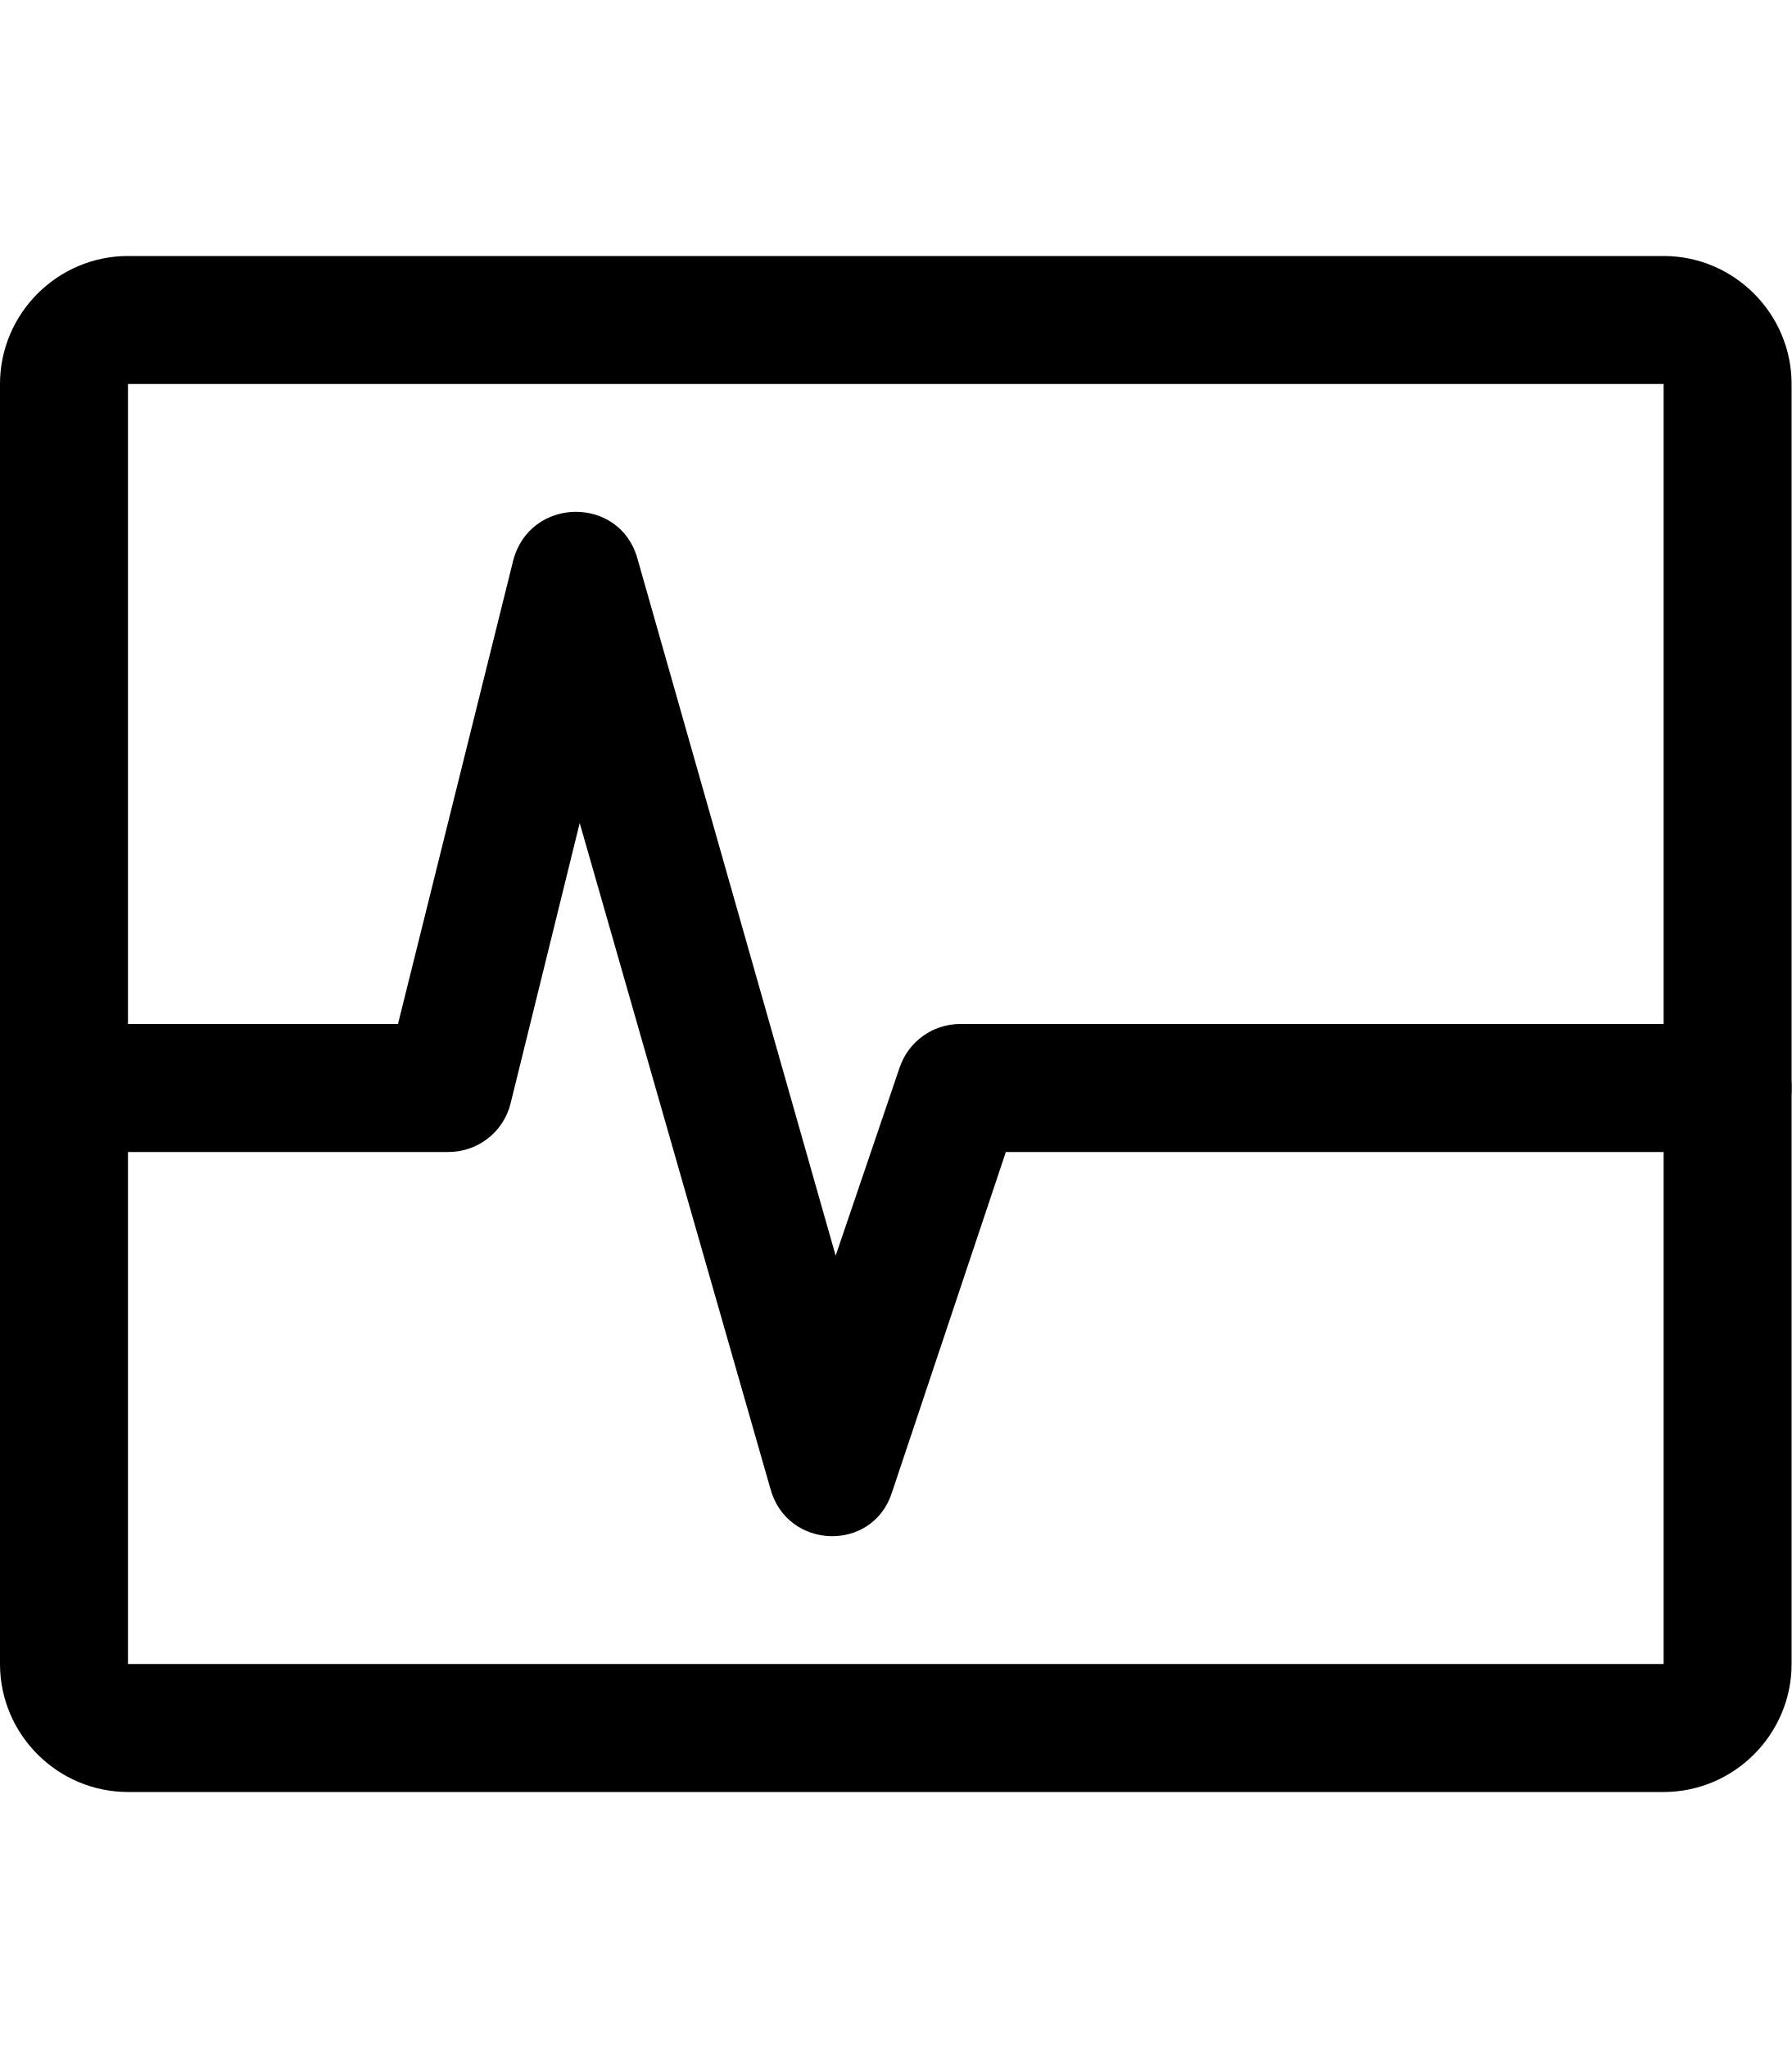
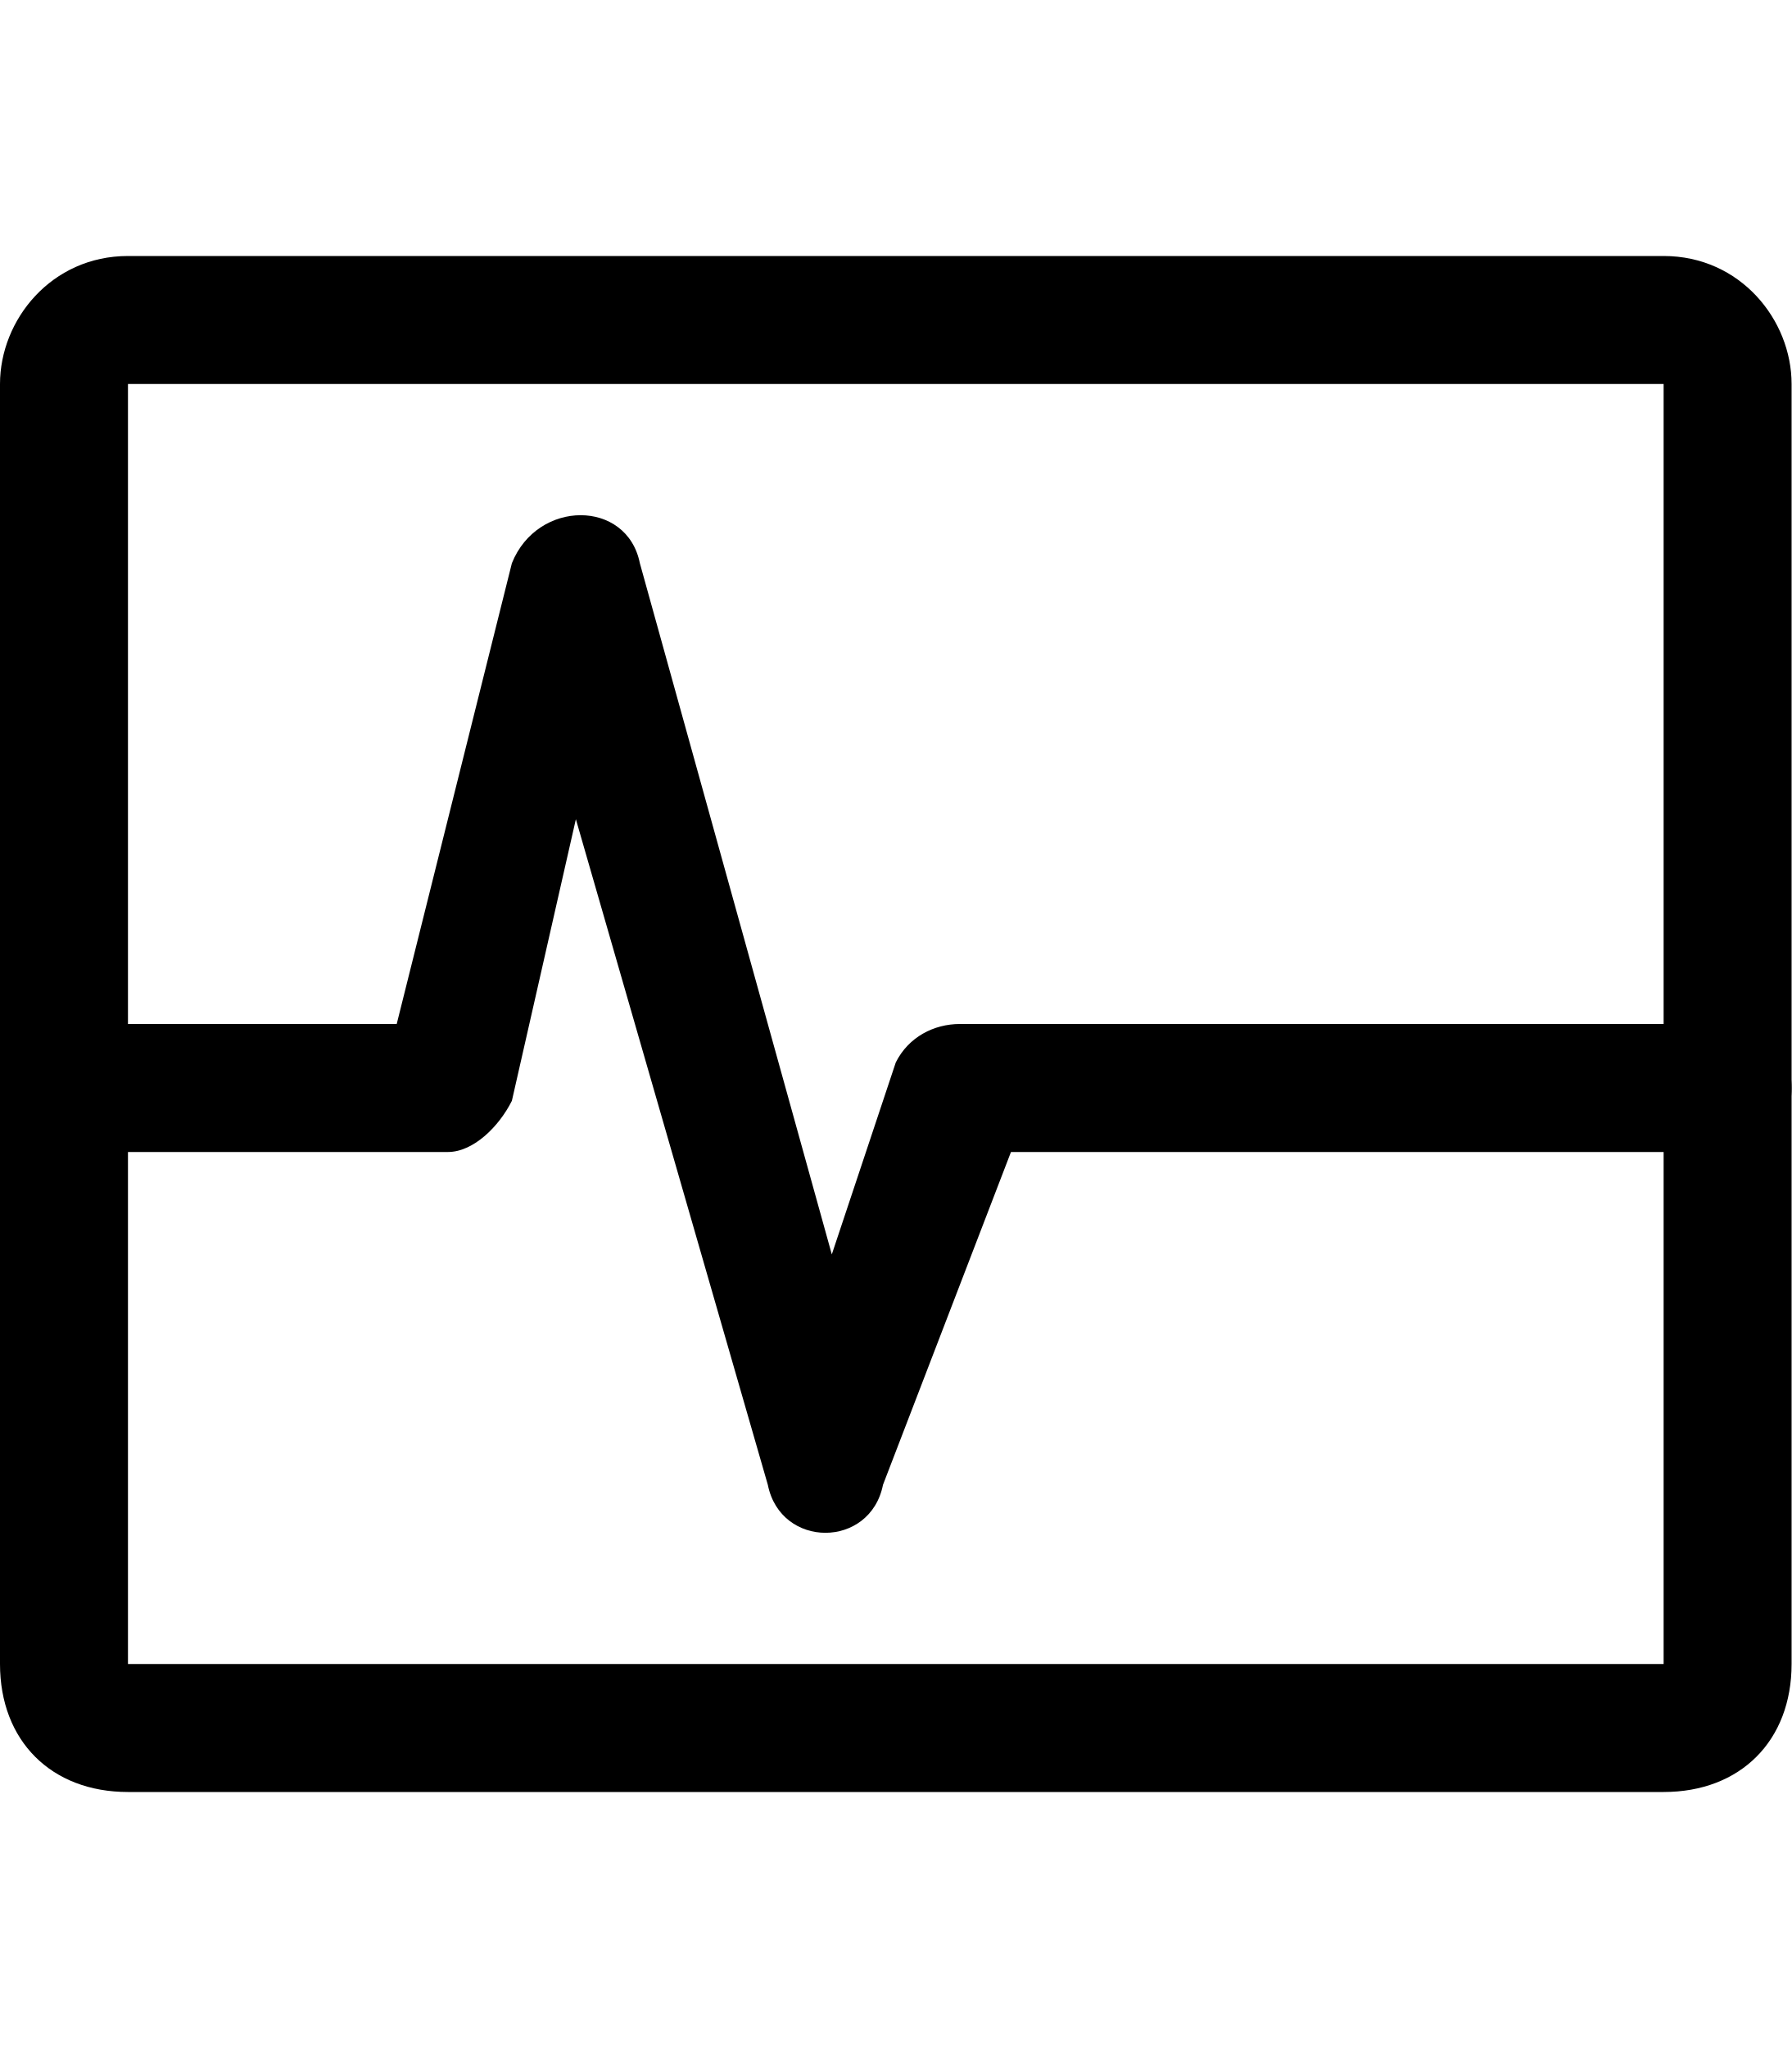
- <svg xmlns="http://www.w3.org/2000/svg" width="14" height="16" y="0" x="0" viewBox="0 0 14 12">
-   <path d="M14 1v10c0 .55-.45 1-1 1H1c-.55 0-1-.45-1-1V1c0-.55.45-1 1-1h12c.55 0 1 .45 1 1zm-1 0H1v10h12V1z" fill="#000" />
-   <path d="M4.53 4.43l1.49 5.2c.13.48.8.5.95.03L7.86 7h5.64a.5.5 0 1 0 0-1h-6a.5.5 0 0 0-.47.34l-.5 1.47-1.55-5.45c-.14-.49-.84-.48-.97.02L3.11 6H.5a.5.5 0 0 0 0 1h3a.5.5 0 0 0 .49-.38l.54-2.19z" fill-rule="nonzero" />
+ <svg xmlns="http://www.w3.org/2000/svg" version="1.1" x="0px" y="0px" viewBox="0 0 14 16">
+   <path d="M14,3v10c0,0.6-0.4,1-1,1H1c-0.6,0-1-0.4-1-1V3c0-0.5,0.4-1,1-1h12C13.6,2,14,2.5,14,3z M13,3H1v10h12V3z" />
+   <path d="M4.5,6.4L6,11.6c0.1,0.5,0.8,0.5,0.9,0L7.9,9h5.6C13.8,9,14,8.8,14,8.5S13.8,8,13.5,8h-6C7.3,8,7.1,8.1,7,8.3L6.5,9.8L5,4.4 c-0.1-0.5-0.8-0.5-1,0L3.1,8H0.5C0.2,8,0,8.2,0,8.5S0.2,9,0.5,9h3C3.7,9,3.9,8.8,4,8.6L4.5,6.4z" />
</svg>
